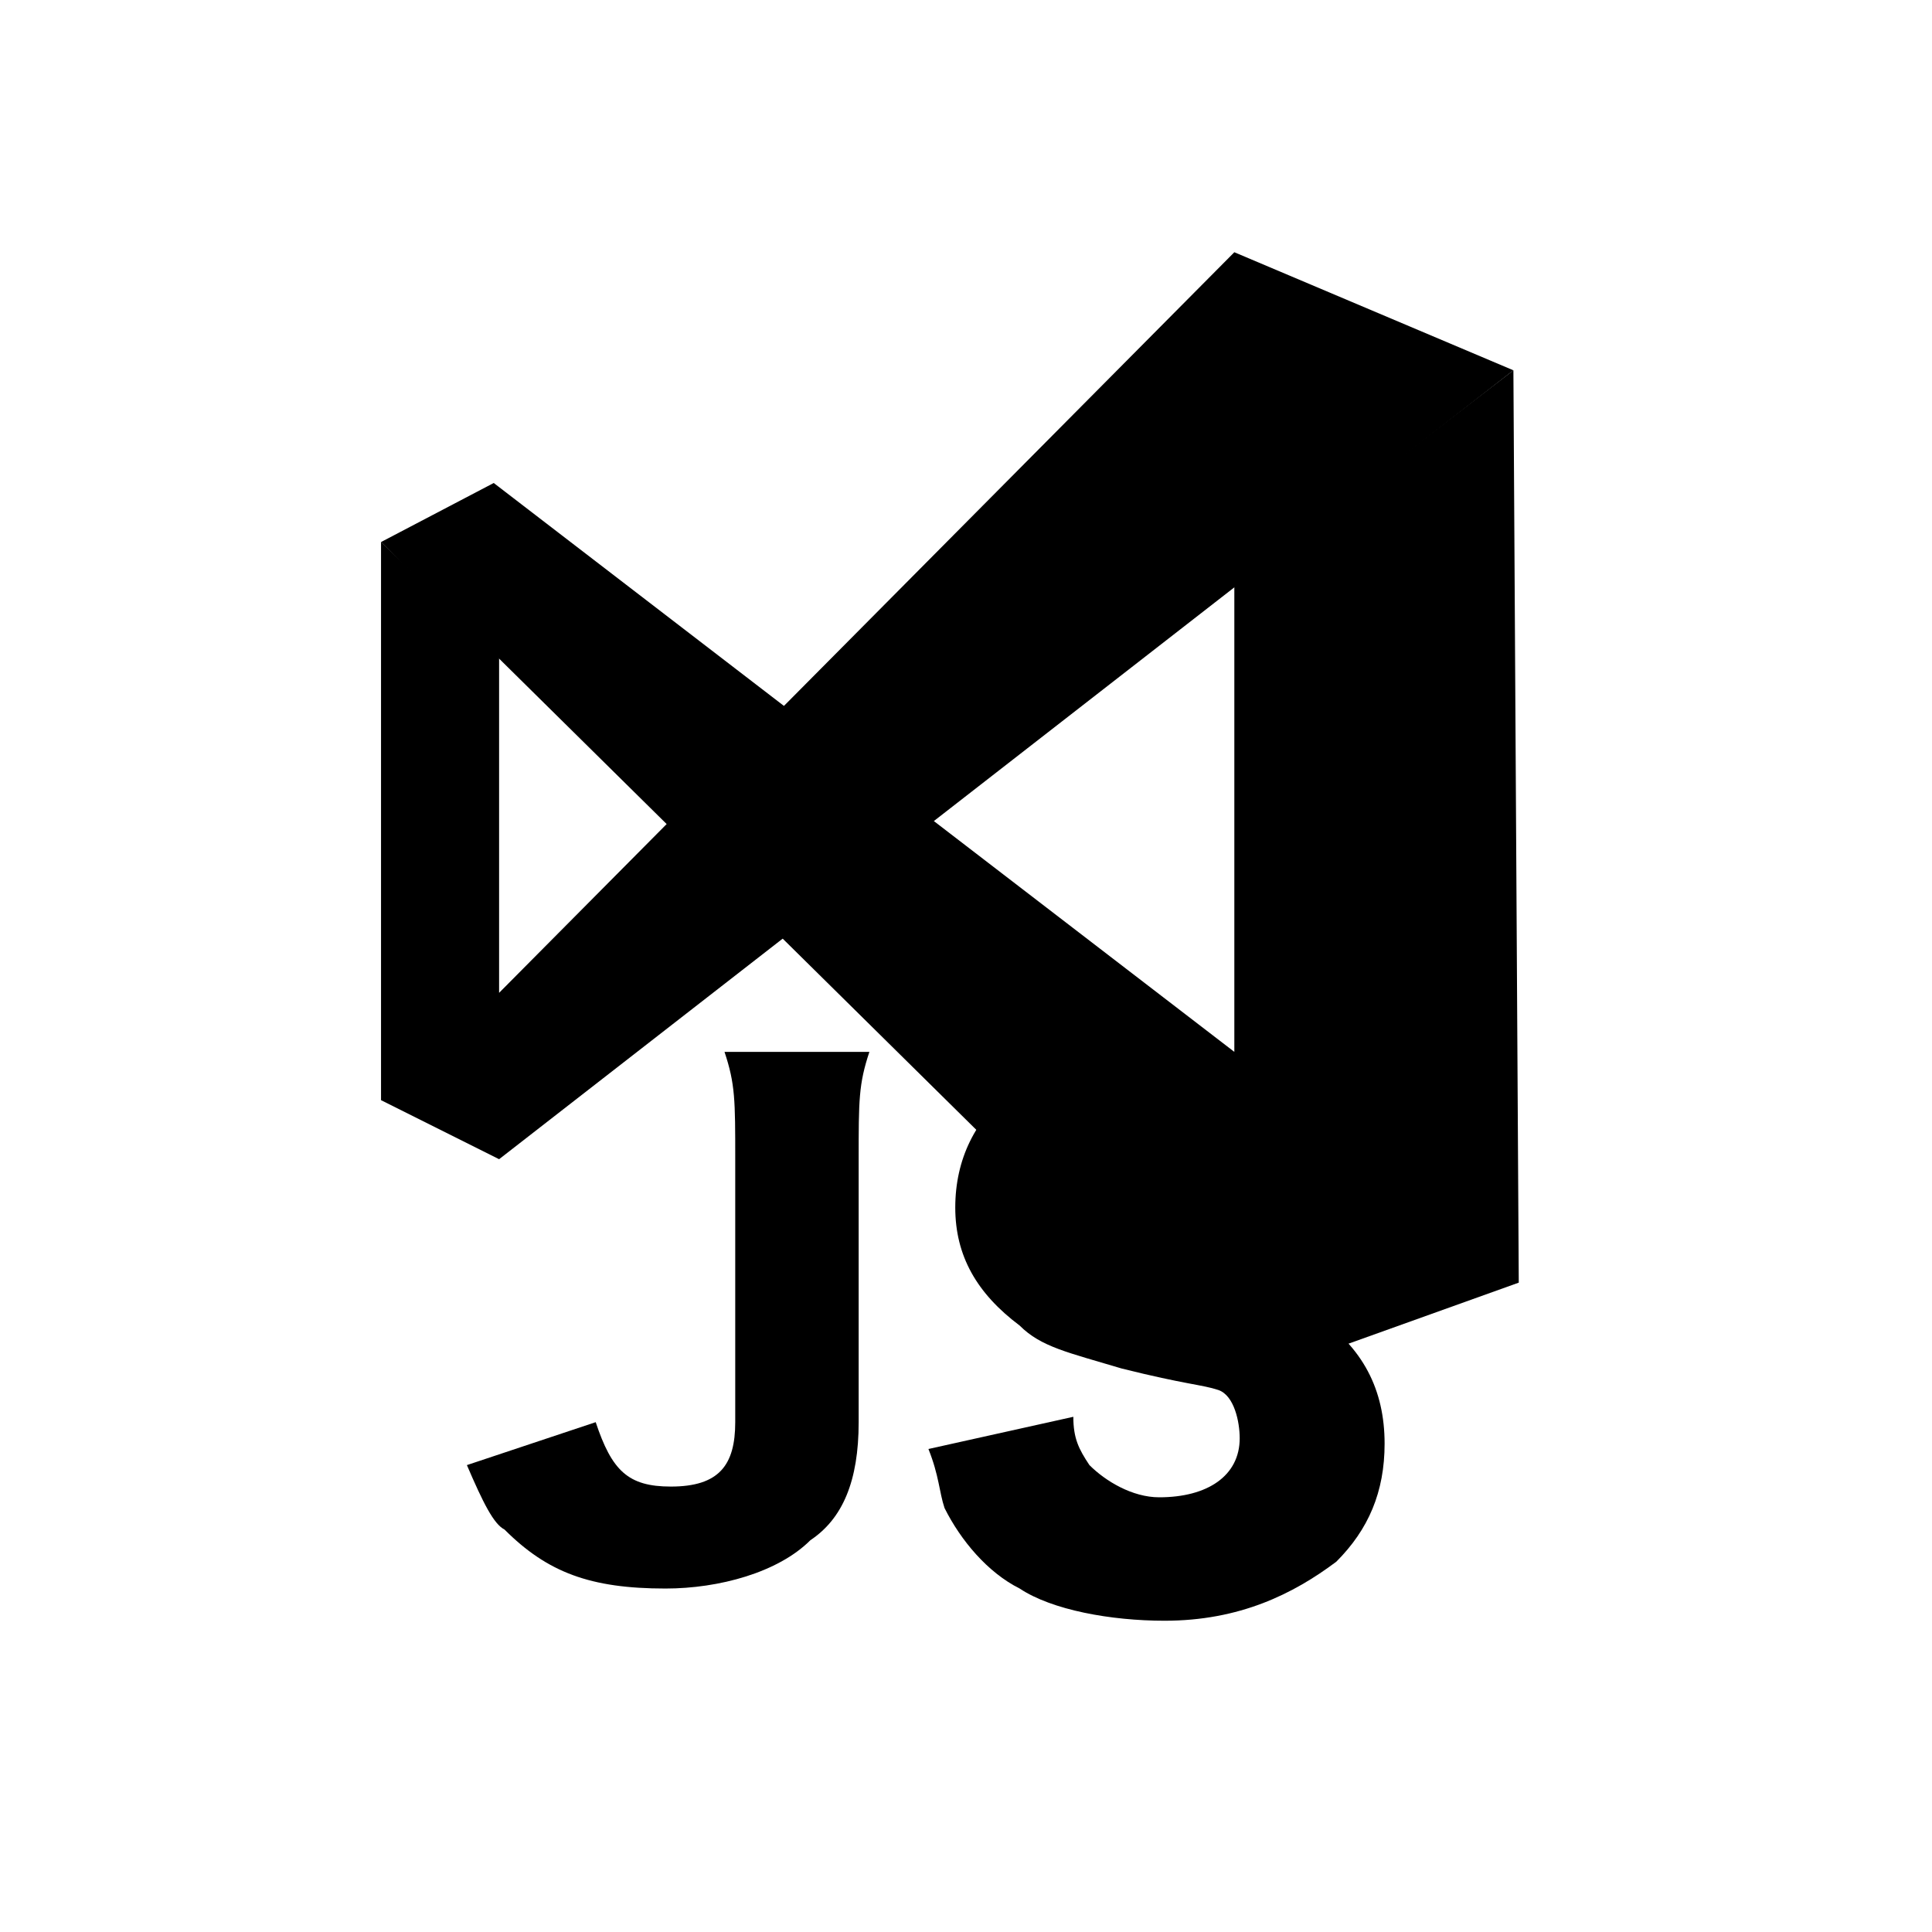
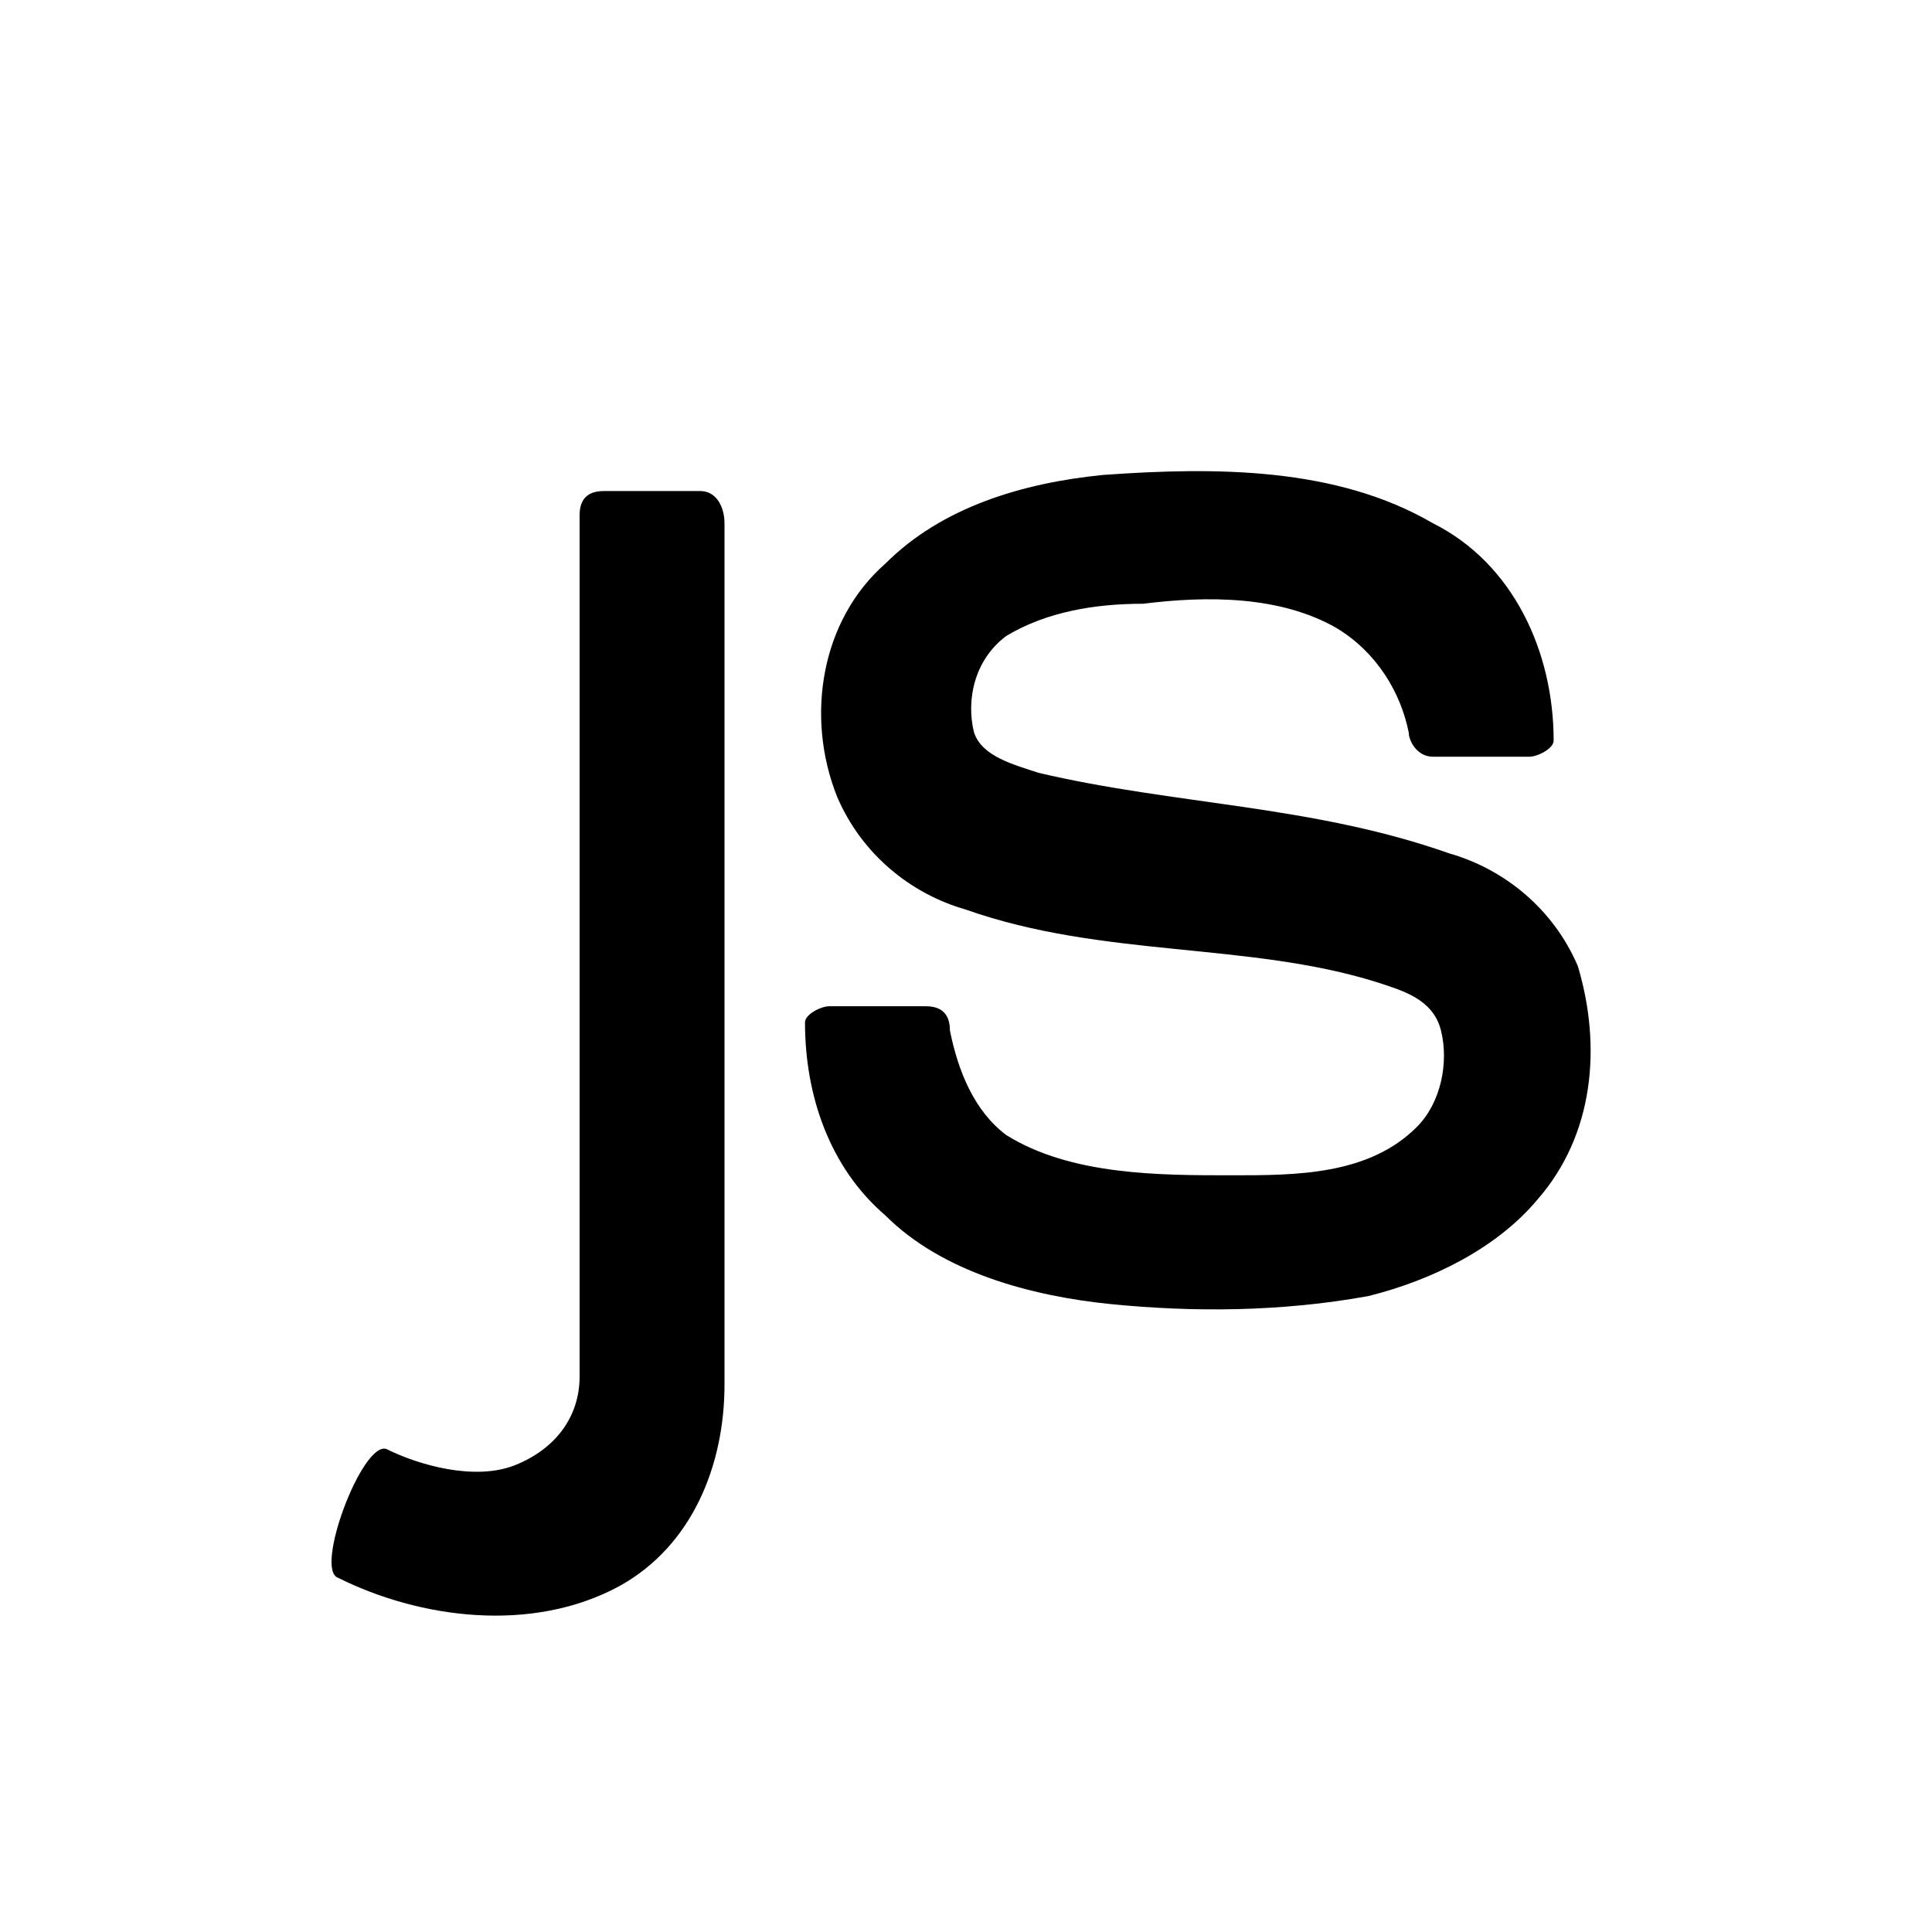
- <svg xmlns="http://www.w3.org/2000/svg" version="1.0" width="36px" height="36px" viewBox="0 0 36 36" xml:space="preserve">
-   <polygon class="fill-border stroke-none" points="28.2,6.9 23,10.9 23,19.6 9.2,9 7.1,10.1 23,25.8 28.3,23.9 " />
-   <polygon class="fill-background stroke-none" points="23,4.7 9.3,18.5 9.3,12.2 7.1,10.1 7.1,20.5 9.3,21.6 28.2,6.9 " />
-   <path class="fill-foreground stroke-none" d="M16.2,19.6c-0.2,0.6-0.2,0.9-0.2,2v4.9c0,1.1-0.3,1.8-0.9,2.2c-0.6,0.6-1.7,0.9-2.7,0.9c-1.4,0-2.2-0.3-3-1.1   C9.2,28.4,9,28,8.7,27.3l2.4-0.8c0.3,0.9,0.6,1.2,1.4,1.2c0.9,0,1.2-0.4,1.2-1.2v-4.9c0-1.1,0-1.4-0.2-2H16.2z" />
-   <path class="fill-foreground stroke-none" d="M20,26.4c0,0.4,0.1,0.6,0.3,0.9c0.3,0.3,0.8,0.6,1.3,0.6c0.9,0,1.5-0.4,1.5-1.1c0-0.3-0.1-0.8-0.4-0.9   c-0.3-0.1-0.6-0.1-1.8-0.4c-1-0.3-1.5-0.4-1.9-0.8c-0.8-0.6-1.2-1.3-1.2-2.2c0-1.8,1.5-3,3.9-3c1.5,0,2.7,0.5,3.3,1.4   c0.3,0.5,0.4,0.8,0.6,1.5L23,22.6c-0.2-0.8-0.6-1-1.5-1c-0.8,0-1.2,0.5-1.2,0.9c0,0.3,0.1,0.6,0.6,0.8c0.3,0.2,0.3,0.2,1.7,0.5   c0.9,0.2,1.5,0.5,1.9,0.7c0.9,0.6,1.3,1.4,1.3,2.4c0,0.9-0.3,1.6-0.9,2.2c-0.8,0.6-1.8,1.1-3.2,1.1c-1,0-2.1-0.2-2.7-0.6   c-0.6-0.3-1.1-0.9-1.4-1.5c-0.1-0.3-0.1-0.6-0.3-1.1L20,26.4z" />
+ <svg xmlns="http://www.w3.org/2000/svg" version="1.0" viewBox="0 0 24 24">
+   <g className="fill-foreground">
+     <path d="M4.8,18c0.4,0.2,1.1,0.4,1.6,0.2c0.5-0.2,0.8-0.6,0.8-1.1c0-3.6,0-7.1,0-10.7c0-0.2,0.1-0.3,0.3-0.3c0.4,0,0.8,0,1.2,0   C8.9,6.1,9,6.3,9,6.5c0,3.6,0,7.1,0,10.7c0,1-0.4,2-1.3,2.5c-1.1,0.6-2.5,0.4-3.5-0.1C3.9,19.5,4.5,17.9,4.8,18" />
+     <path d="M13.7,5.9c1.4-0.1,2.9-0.1,4.1,0.6c1,0.5,1.5,1.6,1.5,2.7c0,0.1-0.2,0.2-0.3,0.2c-0.4,0-0.8,0-1.2,0c-0.2,0-0.3-0.2-0.3-0.3    c-0.1-0.5-0.4-1-0.9-1.3c-0.7-0.4-1.6-0.4-2.4-0.3c-0.6,0-1.2,0.1-1.7,0.4c-0.4,0.3-0.5,0.8-0.4,1.2c0.1,0.3,0.5,0.4,0.8,0.5    c1.7,0.4,3.4,0.4,5.1,1c0.7,0.2,1.3,0.7,1.6,1.4c0.3,1,0.2,2.1-0.5,2.9c-0.5,0.6-1.3,1-2.1,1.2c-1.1,0.2-2.2,0.2-3.2,0.1    c-1-0.1-2.1-0.4-2.8-1.1c-0.7-0.6-1-1.5-1-2.4c0-0.1,0.2-0.2,0.3-0.2c0.4,0,0.8,0,1.2,0c0.2,0,0.3,0.1,0.3,0.3    c0.1,0.5,0.3,1,0.7,1.3c0.8,0.5,1.9,0.5,2.8,0.5c0.8,0,1.7,0,2.3-0.6c0.3-0.3,0.4-0.8,0.3-1.2c-0.1-0.4-0.5-0.5-0.8-0.6    c-1.6-0.5-3.4-0.3-5.1-0.9c-0.7-0.2-1.3-0.7-1.6-1.4c-0.4-1-0.2-2.2,0.6-2.9C11.7,6.3,12.7,6,13.7,5.9" />
+   </g>
</svg>
